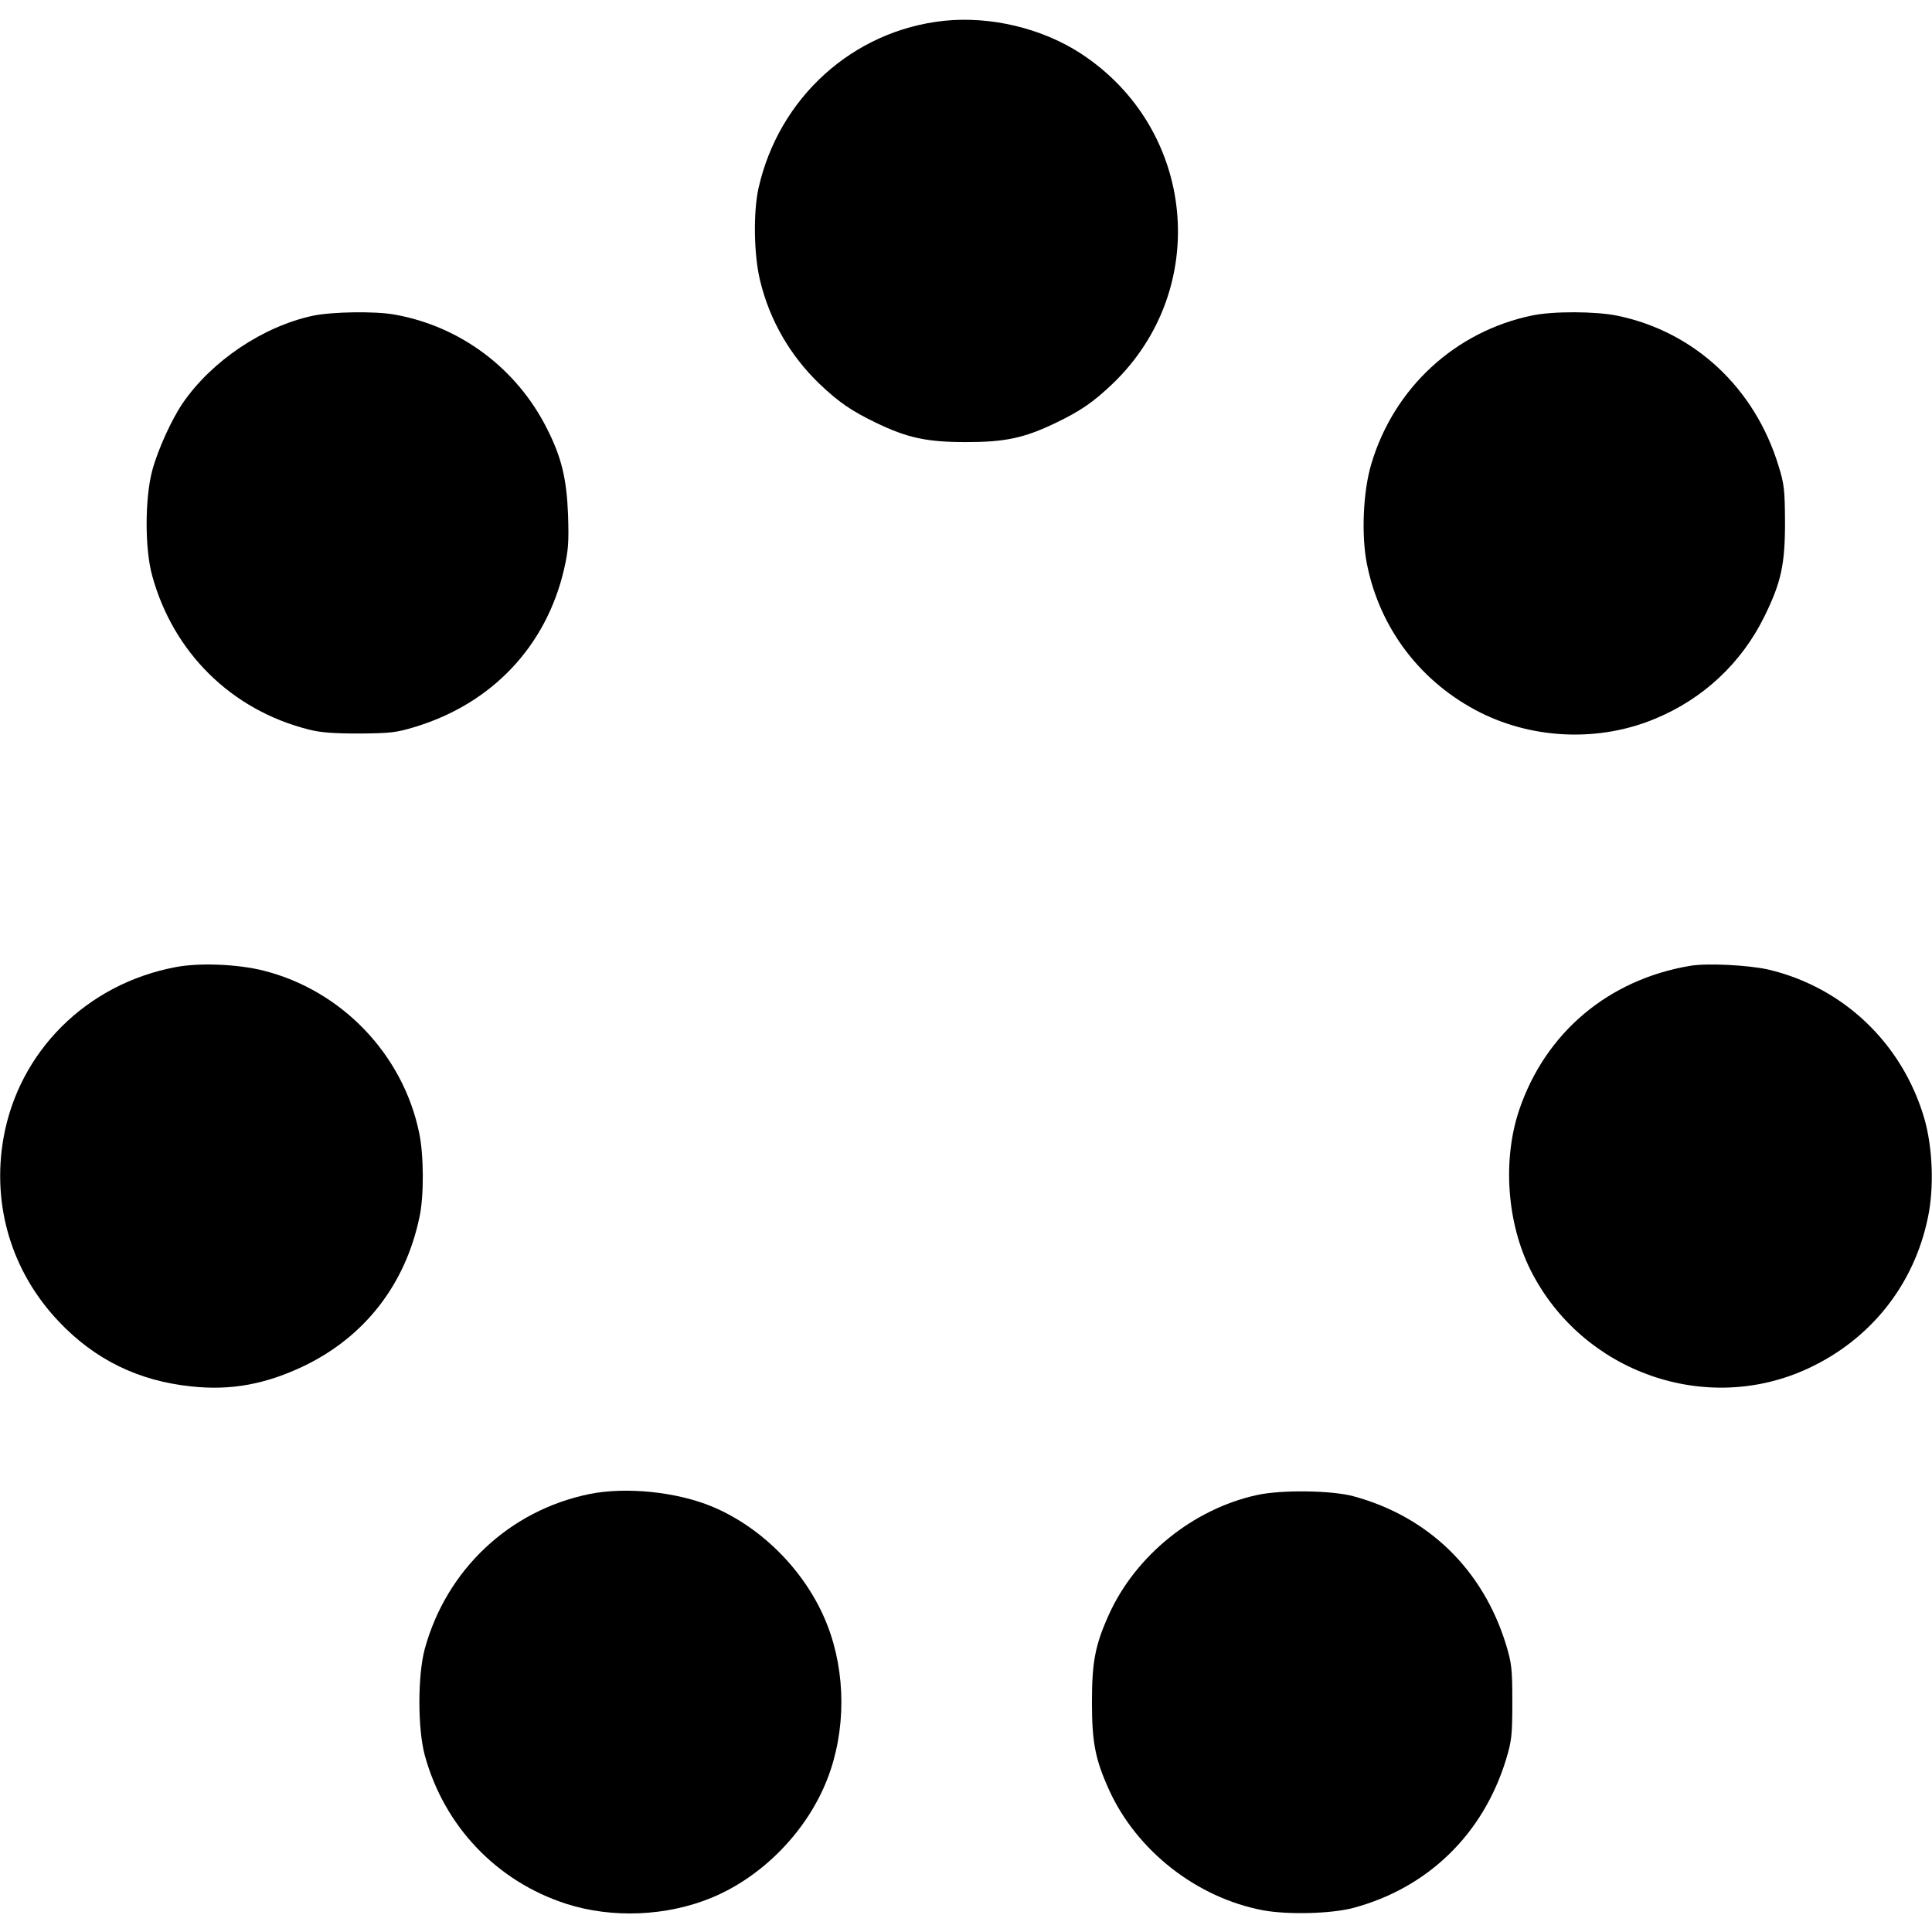
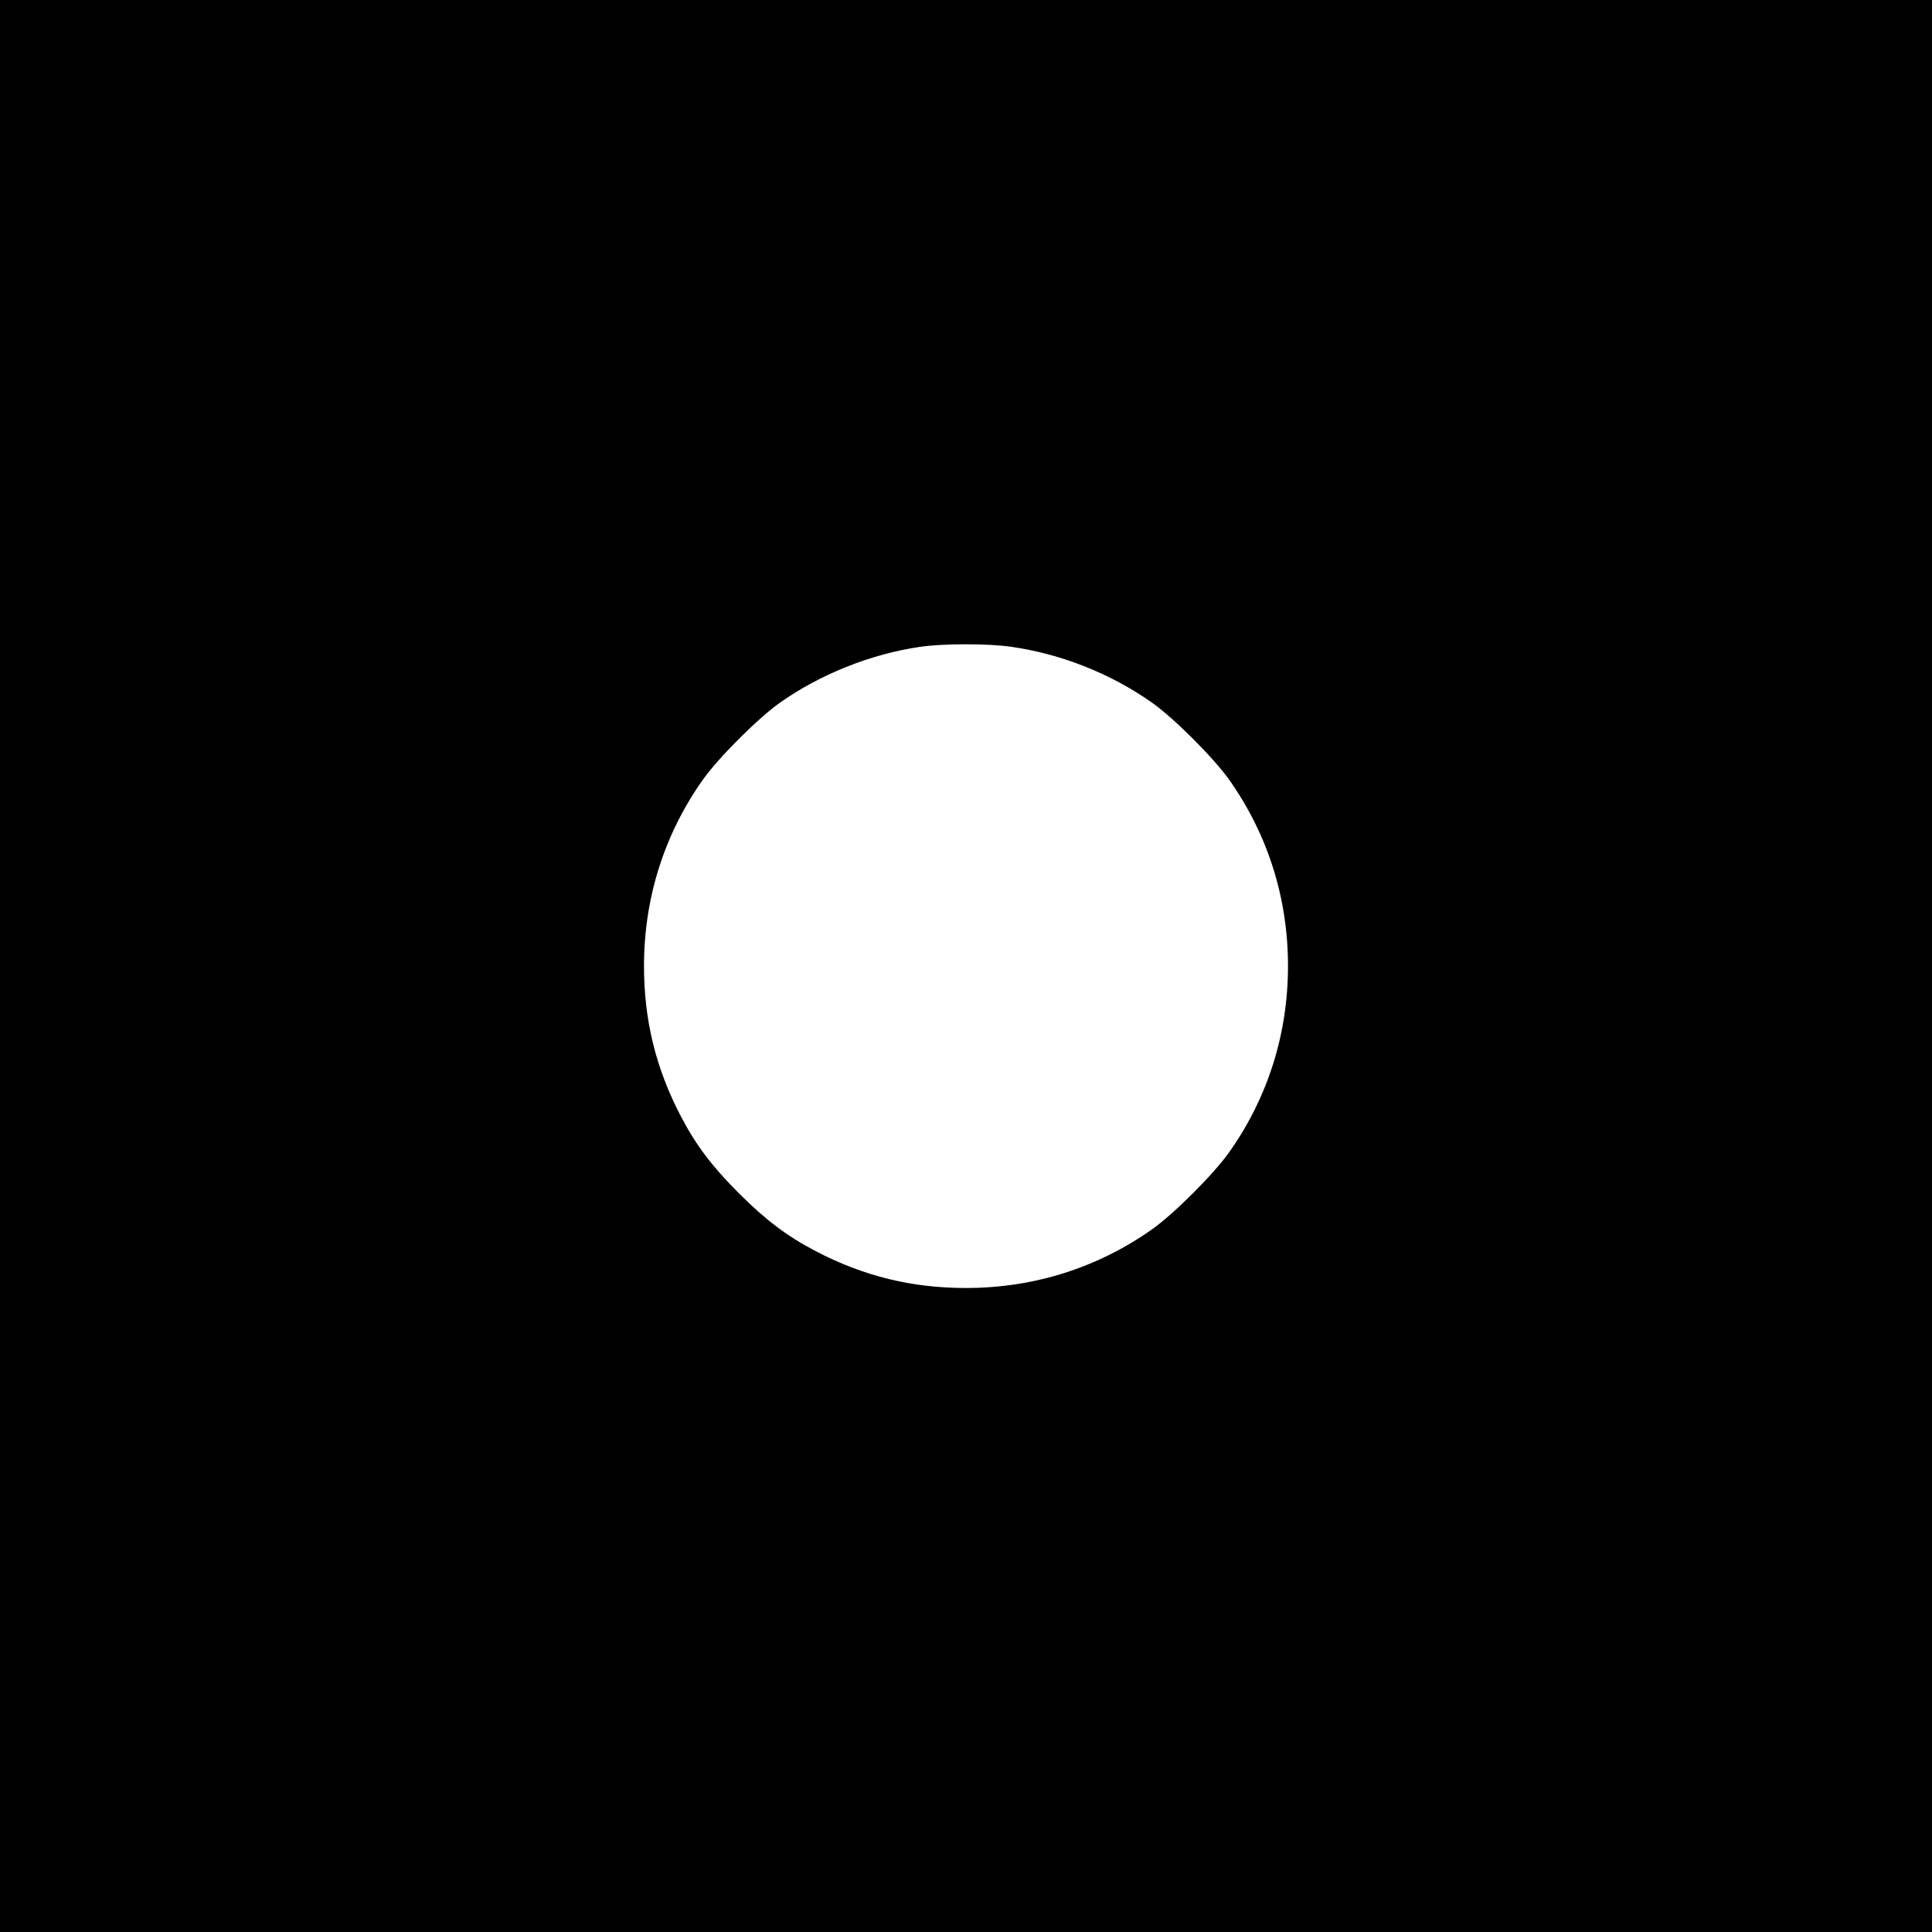
- <svg xmlns="http://www.w3.org/2000/svg" version="1.0" width="836pt" height="836pt" viewBox="0 0 836 836" preserveAspectRatio="xMidYMid meet">
-   <g transform="translate(0,836) scale(0.1,-0.1)" fill="#000000" stroke="none">
-     <path d="M4085 8270 c-394 -42 -715 -332 -803 -725 -23 -105 -20 -289 7 -399 41 -171 130 -325 257 -447 85 -81 140 -118 246 -169 135 -65 219 -83 388 -83 168 0 251 17 388 83 106 51 161 88 246 169 428 410 362 1104 -138 1430 -168 109 -390 162 -591 141z" />
-     <path d="M1355 6994 c-216 -46 -438 -195 -564 -378 -48 -70 -108 -202 -132 -291 -32 -118 -33 -337 -1 -454 91 -335 344 -584 679 -668 50 -13 108 -17 218 -17 134 1 160 4 239 28 335 101 570 350 647 684 18 79 21 113 17 235 -6 155 -28 248 -91 372 -131 261 -376 444 -661 494 -84 15 -268 12 -351 -5z" />
-     <path d="M6630 6995 c-333 -69 -598 -313 -696 -642 -36 -119 -44 -311 -19 -434 56 -281 235 -514 492 -643 233 -116 516 -126 755 -26 208 86 374 241 473 443 72 146 89 224 89 407 -1 140 -3 164 -28 244 -103 338 -364 581 -698 650 -93 19 -276 20 -368 1z" />
-     <path d="M759 4175 c-385 -73 -678 -365 -744 -740 -51 -292 36 -579 239 -793 156 -165 344 -257 572 -281 173 -19 324 9 491 89 262 127 437 352 498 643 20 90 19 269 -1 364 -70 341 -336 618 -674 703 -110 28 -278 35 -381 15z" />
-     <path d="M7315 4181 c-354 -59 -627 -288 -741 -623 -73 -216 -54 -490 50 -696 223 -441 760 -630 1203 -422 269 126 455 361 515 650 28 131 21 307 -16 433 -96 324 -351 566 -676 642 -86 19 -261 28 -335 16z" />
-     <path d="M2550 1895 c-346 -71 -618 -327 -712 -670 -31 -115 -31 -345 0 -460 84 -308 312 -546 612 -643 199 -64 436 -54 631 27 221 92 412 289 499 513 81 208 81 458 0 666 -87 224 -278 421 -499 513 -154 64 -373 86 -531 54z" />
-     <path d="M5440 1891 c-276 -60 -525 -261 -641 -516 -60 -133 -74 -205 -74 -380 0 -175 14 -247 74 -380 120 -264 380 -467 666 -521 107 -20 296 -15 390 10 323 86 563 319 662 643 24 80 27 103 27 248 0 145 -3 168 -27 248 -100 325 -336 555 -662 643 -94 25 -310 28 -415 5z" />
+ <svg xmlns="http://www.w3.org/2000/svg" version="1.0" width="1080pt" height="1080pt" viewBox="0 0 1080 1080" preserveAspectRatio="xMidYMid meet">
+   <g transform="translate(0,1080) scale(0.1,-0.1)" fill="#000000" stroke="none">
+     <path d="M0 5400 l0 -5400 5400 0 5400 0 0 5400 0 5400 -5400 0 -5400 0 0 -5400z m5649 1785 c282 -40 560 -150 791 -313 123 -87 345 -309 432 -432 216 -306 328 -662 328 -1040 0 -378 -112 -734 -328 -1040 -87 -123 -309 -345 -432 -432 -306 -216 -662 -328 -1040 -328 -303 0 -572 66 -840 206 -161 84 -280 174 -430 324 -150 150 -240 269 -324 430 -140 268 -206 537 -206 840 0 378 112 734 328 1040 87 123 309 345 432 432 227 160 509 272 782 312 127 19 379 19 507 1z" />
  </g>
</svg>
